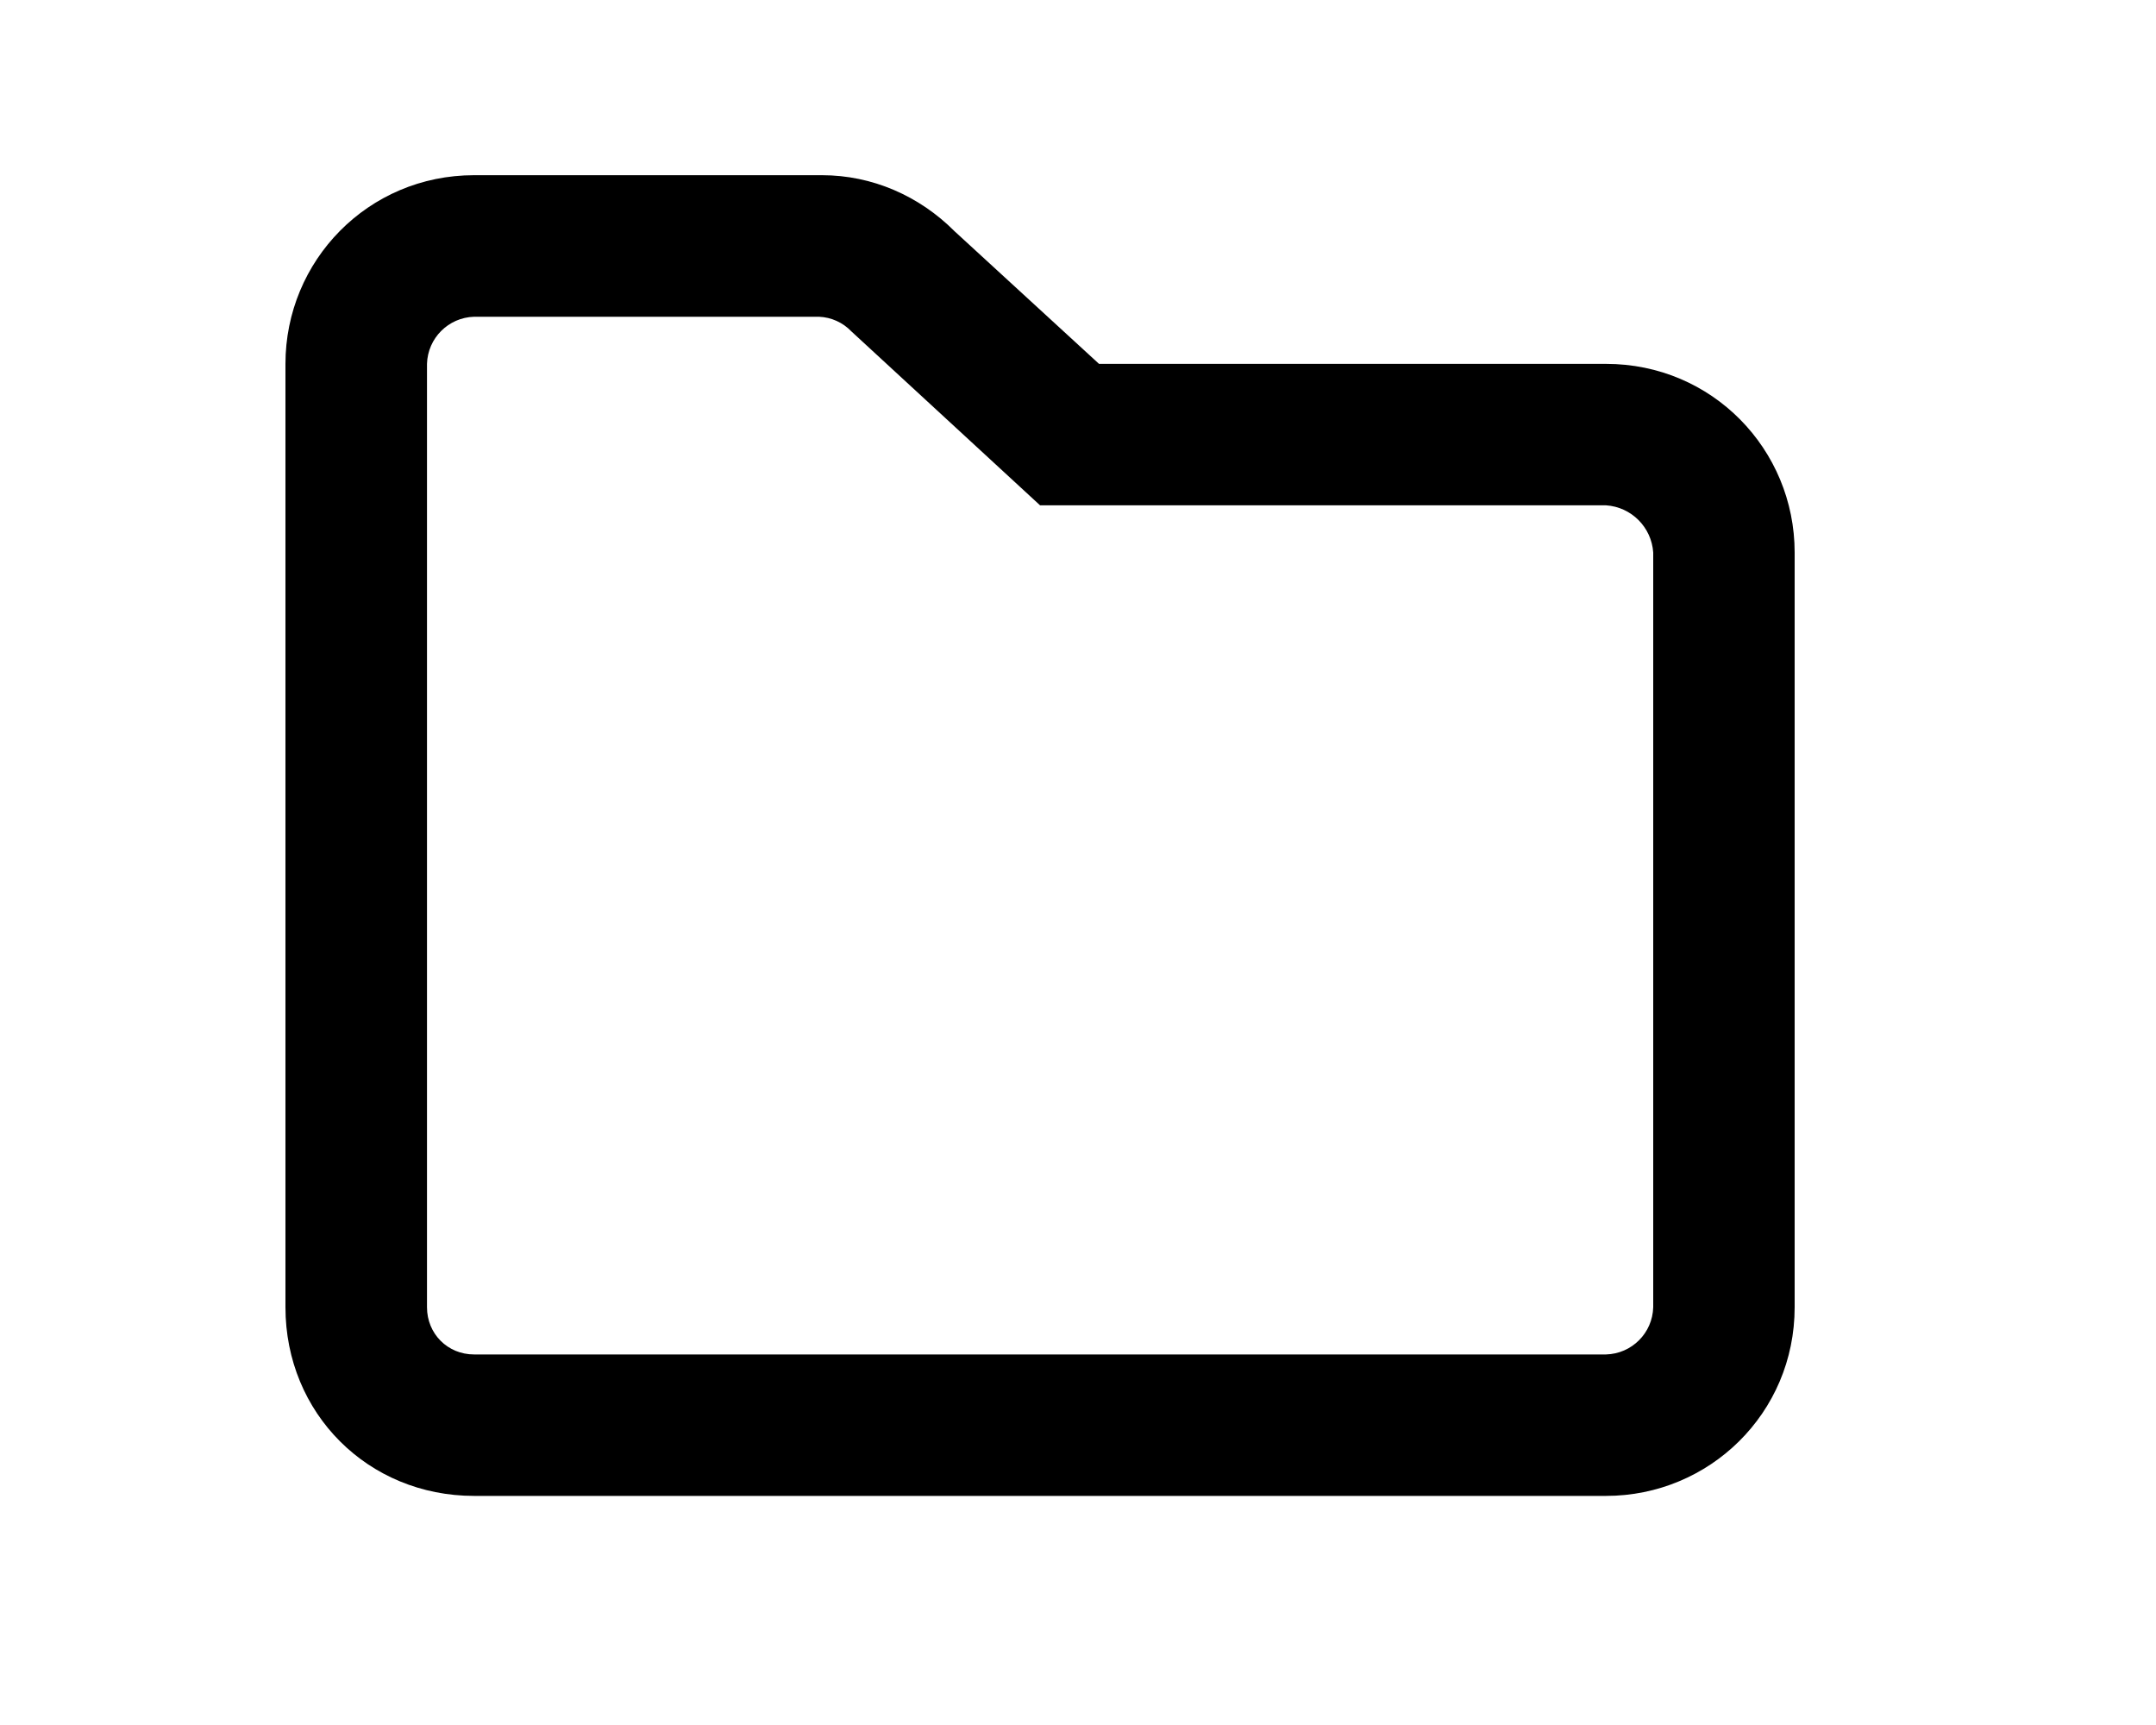
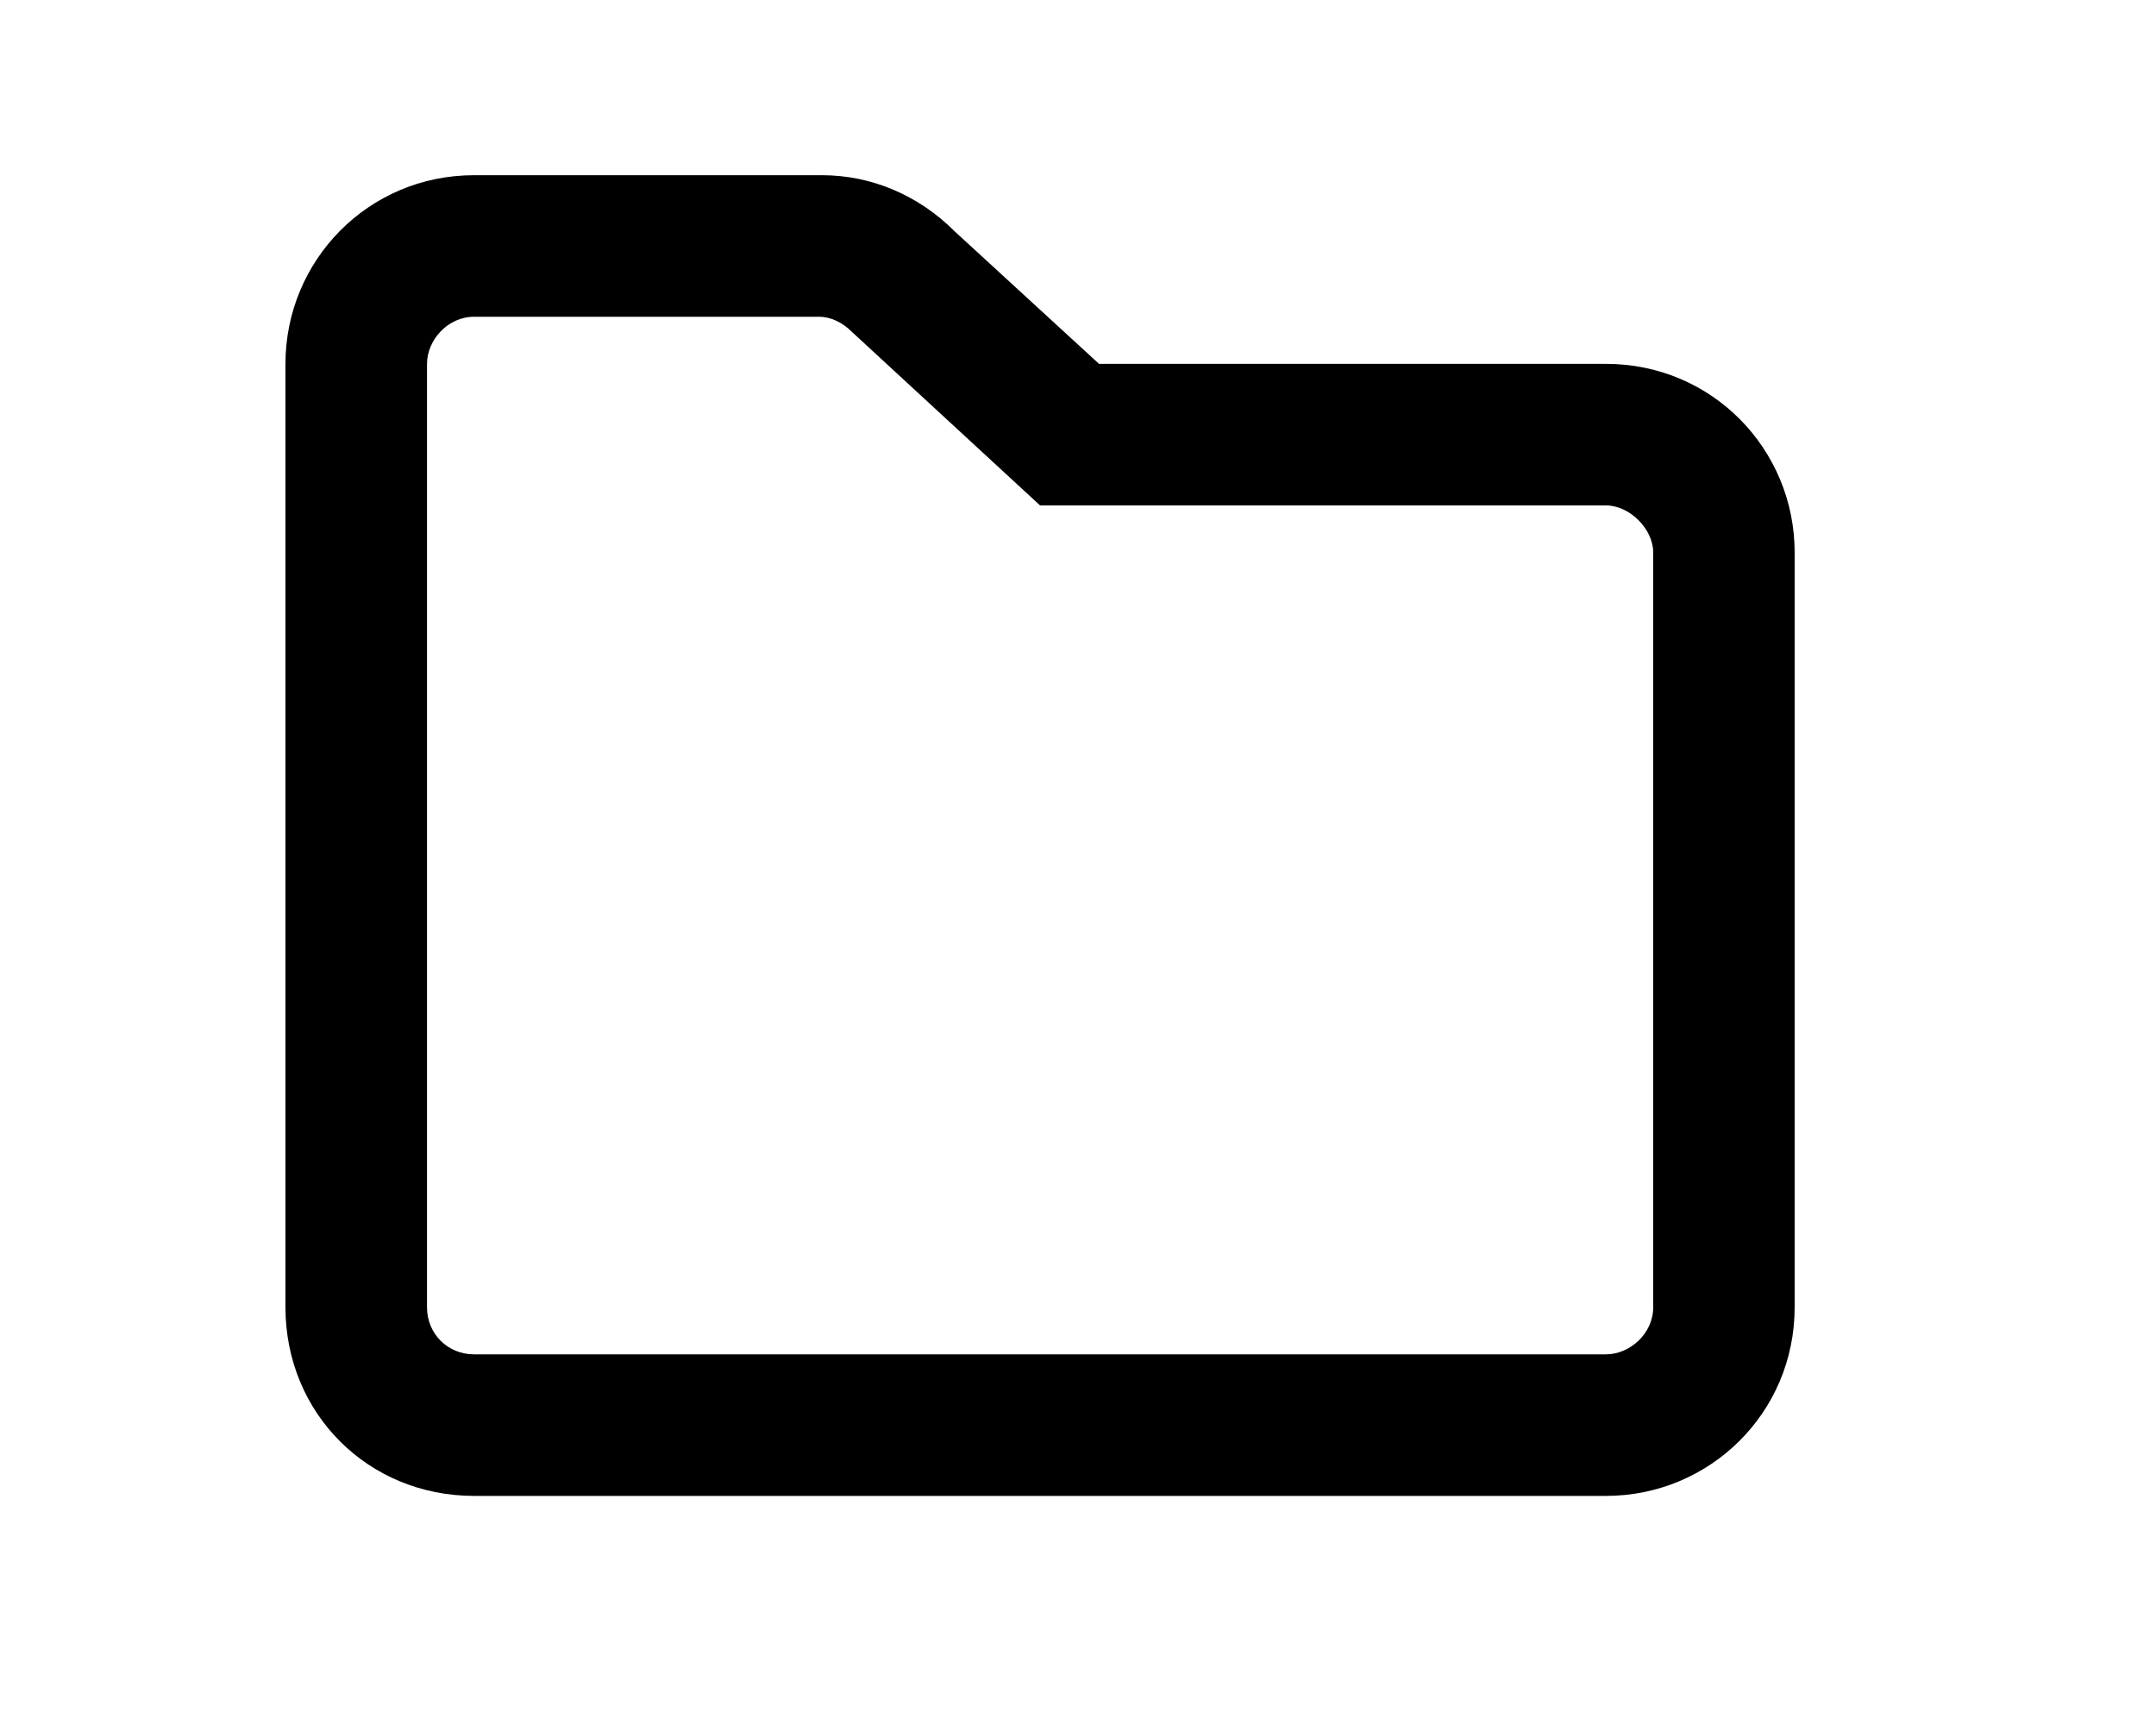
<svg xmlns="http://www.w3.org/2000/svg" width="20" height="16" viewBox="0 0 20 16" fill="none">
-   <path d="M14.898 3.375c.985 0 1.75.793 1.75 1.75v7c0 .984-.793 1.75-1.75 1.75h-10.5c-.984 0-1.75-.766-1.75-1.75v-8.75c0-.957.766-1.75 1.75-1.75h3.227c.465 0 .902.191 1.23.52l1.34 1.23h4.703zm.438 8.75v-7a.47.47 0 00-.438-.438h-5.25l-1.75-1.613a.44.44 0 00-.3-.136h-3.2a.45.45 0 00-.437.437v8.75c0 .246.191.438.437.438h10.5a.45.45 0 00.438-.438z" fill="currentColor" />
+   <path d="M14.898 3.375C15.883 3.375 16.648 4.168 16.648 5.125V12.125C16.648 13.109 15.855 13.875 14.898 13.875H4.398C3.414 13.875 2.648 13.109 2.648 12.125V3.375C2.648 2.418 3.414 1.625 4.398 1.625H7.625C8.09 1.625 8.527 1.816 8.855 2.145L10.195 3.375H14.898ZM15.336 12.125V5.125C15.336 4.906 15.117 4.688 14.898 4.688H9.648L7.898 3.074C7.816 2.992 7.707 2.938 7.598 2.938H4.398C4.152 2.938 3.961 3.156 3.961 3.375V12.125C3.961 12.371 4.152 12.562 4.398 12.562H14.898C15.117 12.562 15.336 12.371 15.336 12.125Z" fill="currentColor" />
</svg>
